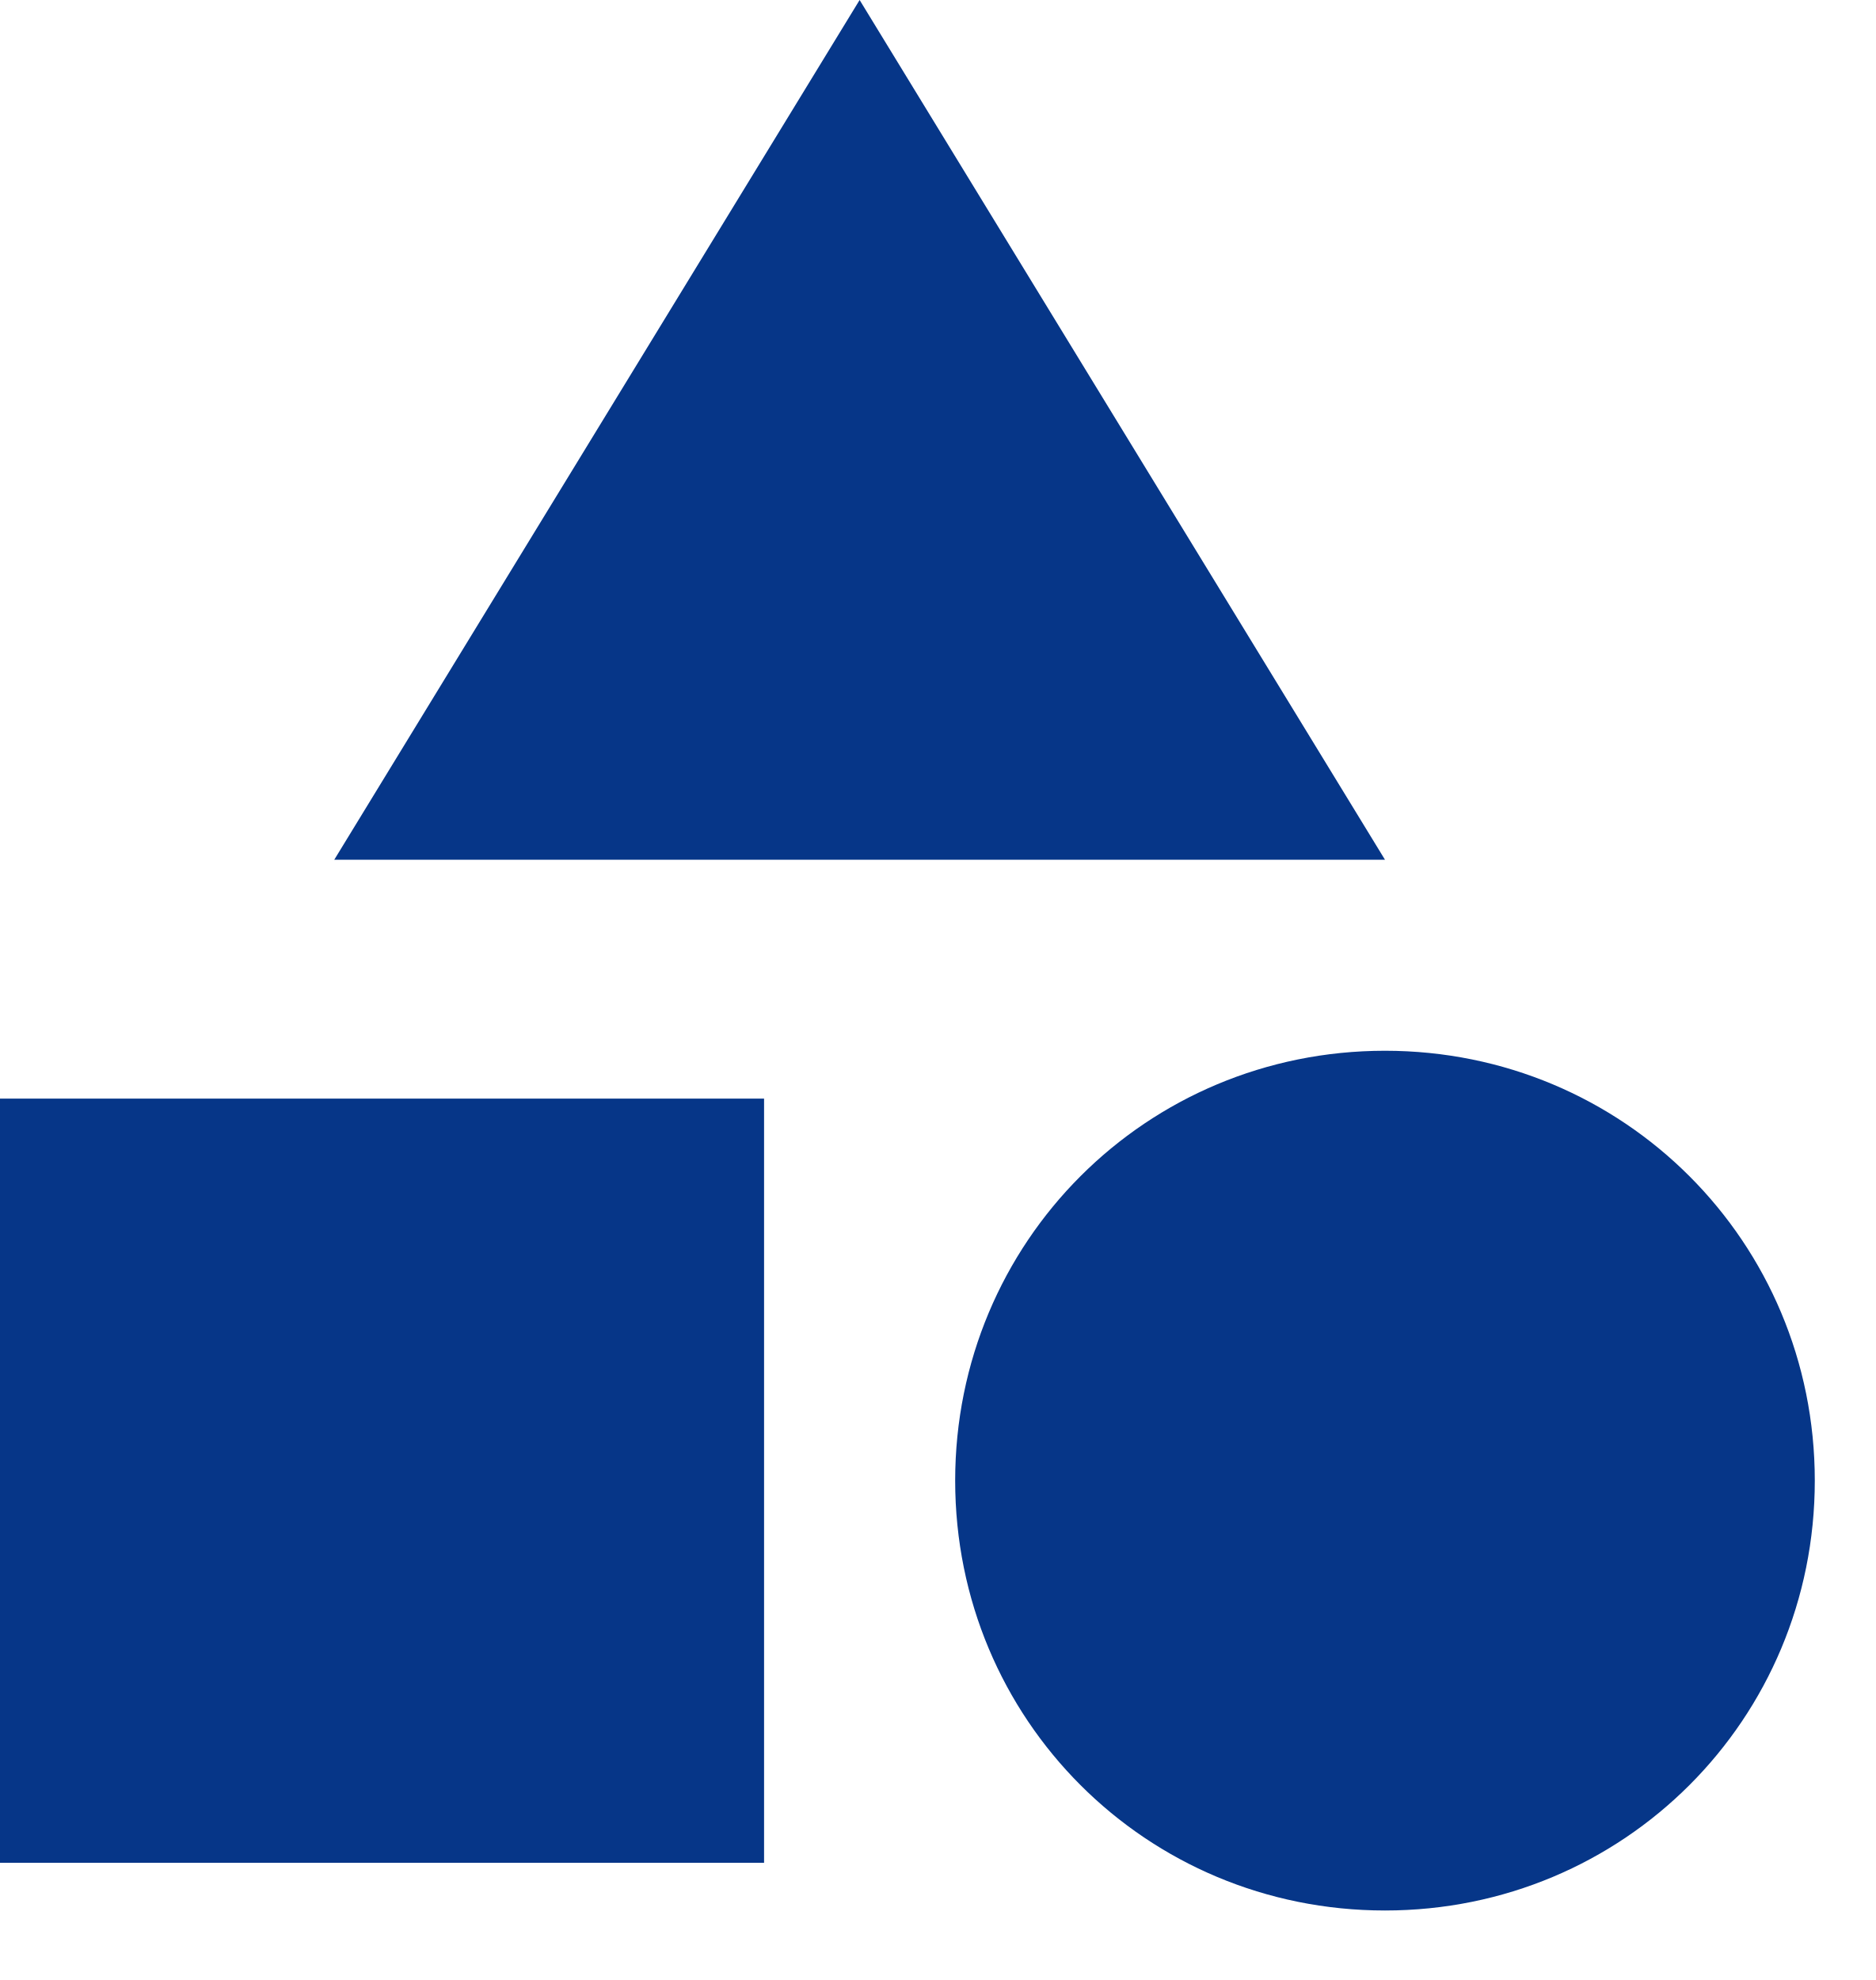
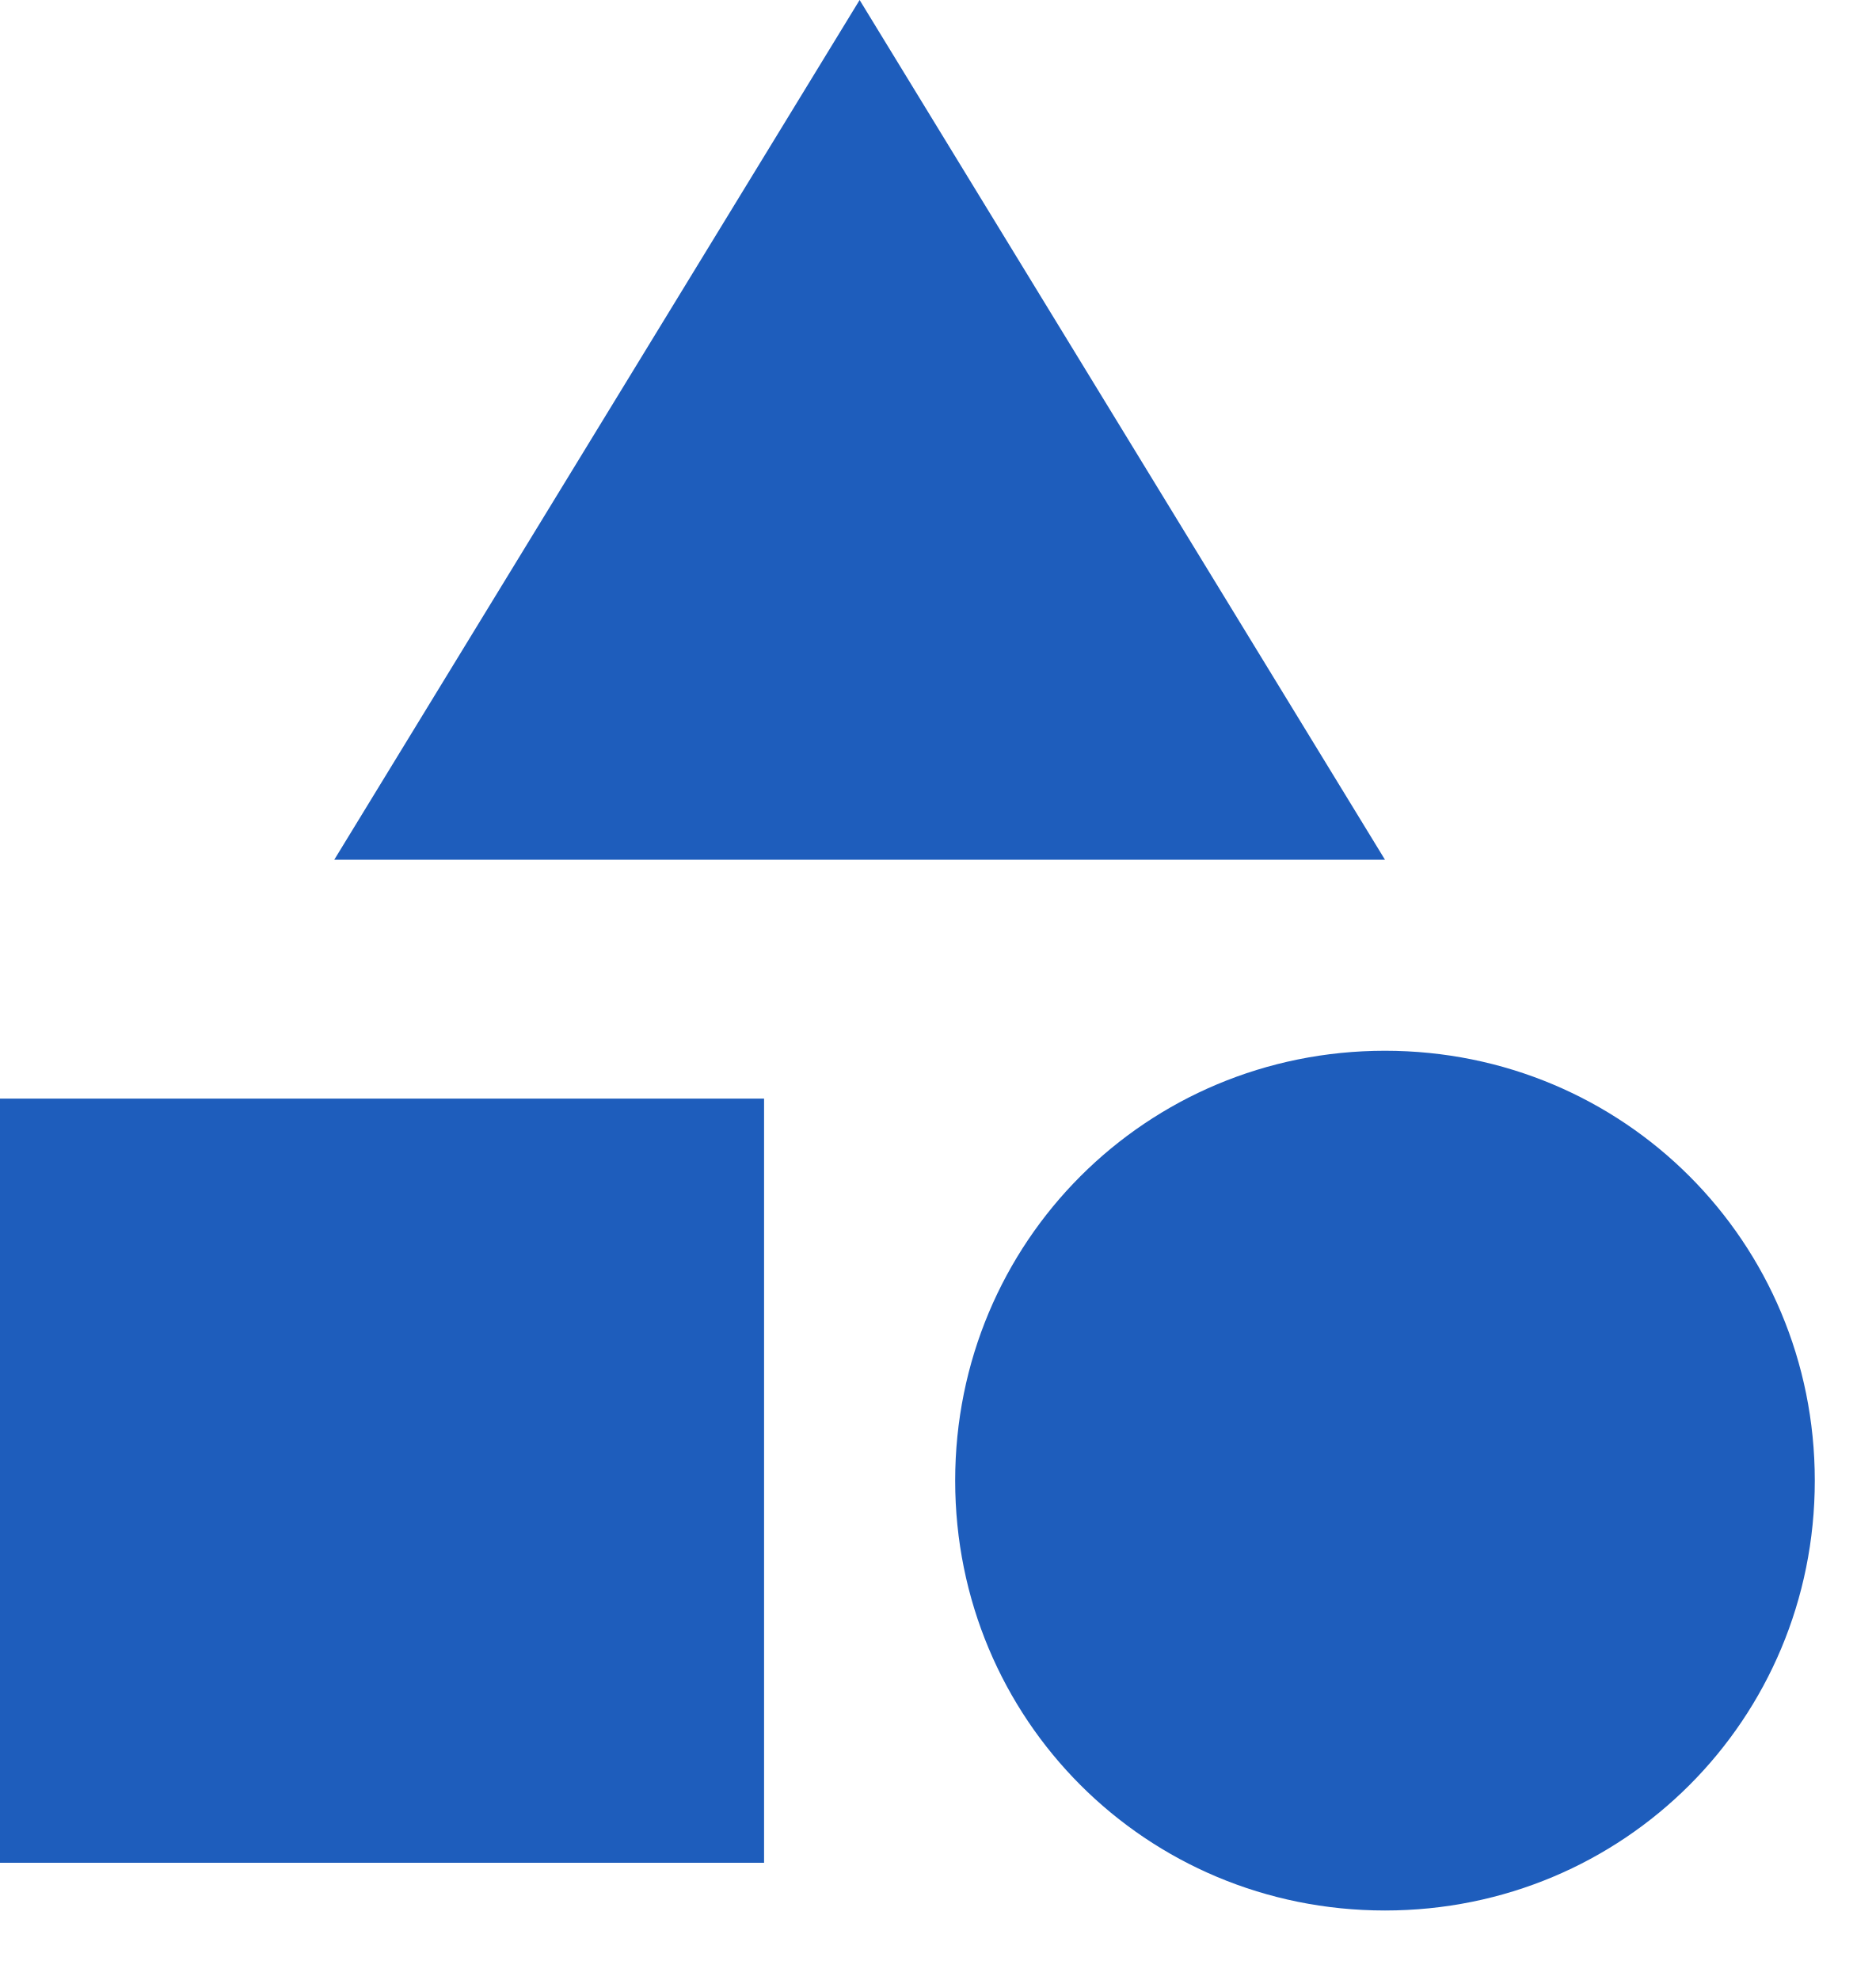
<svg xmlns="http://www.w3.org/2000/svg" width="18" height="19" viewBox="0 0 18 19" fill="none">
-   <path d="M7.333 10.542V17.875H0V10.542H7.333ZM8.25 0L13.292 8.25H3.208L8.25 0ZM13.292 10.083C15.583 10.083 17.417 11.917 17.417 14.208C17.417 16.5 15.583 18.333 13.292 18.333C11 18.333 9.167 16.5 9.167 14.208C9.167 11.917 11 10.083 13.292 10.083Z" fill="#063688" />
+   <path d="M7.333 10.542V17.875H0V10.542H7.333ZM8.25 0L13.292 8.25H3.208L8.25 0ZM13.292 10.083C15.583 10.083 17.417 11.917 17.417 14.208C17.417 16.5 15.583 18.333 13.292 18.333C11 18.333 9.167 16.5 9.167 14.208C9.167 11.917 11 10.083 13.292 10.083Z" fill="#1E5DBC" />
</svg>
